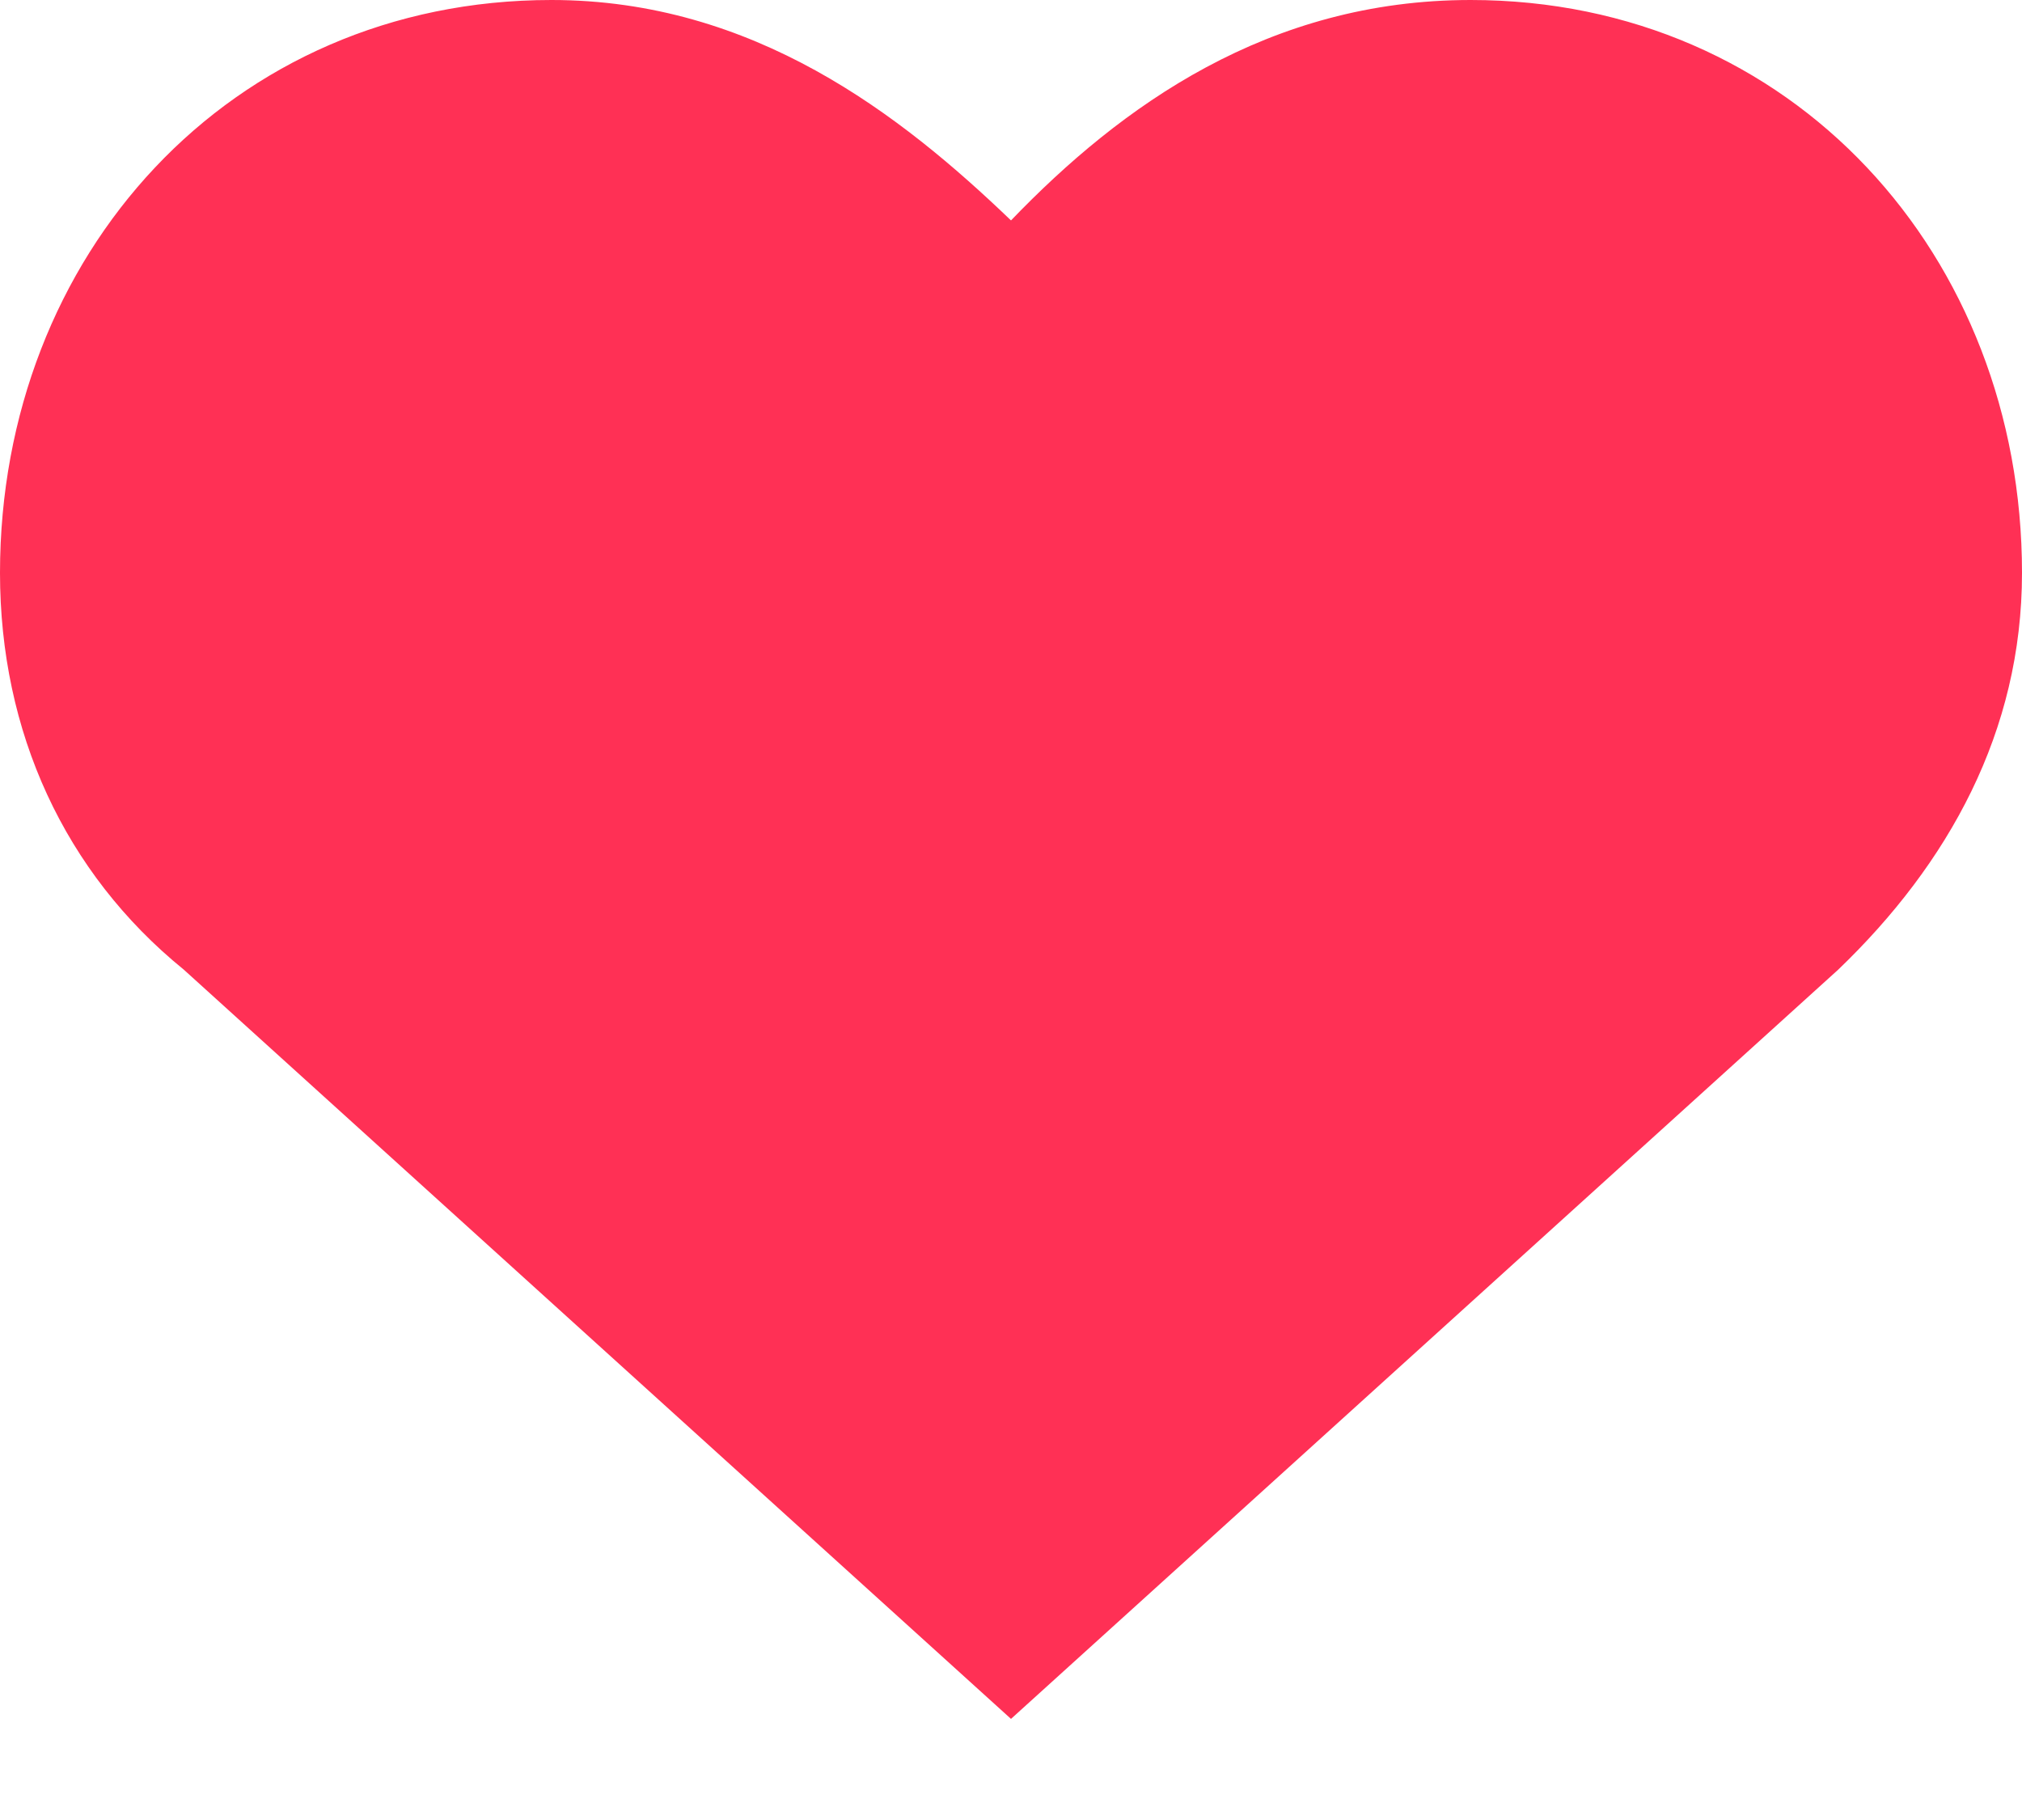
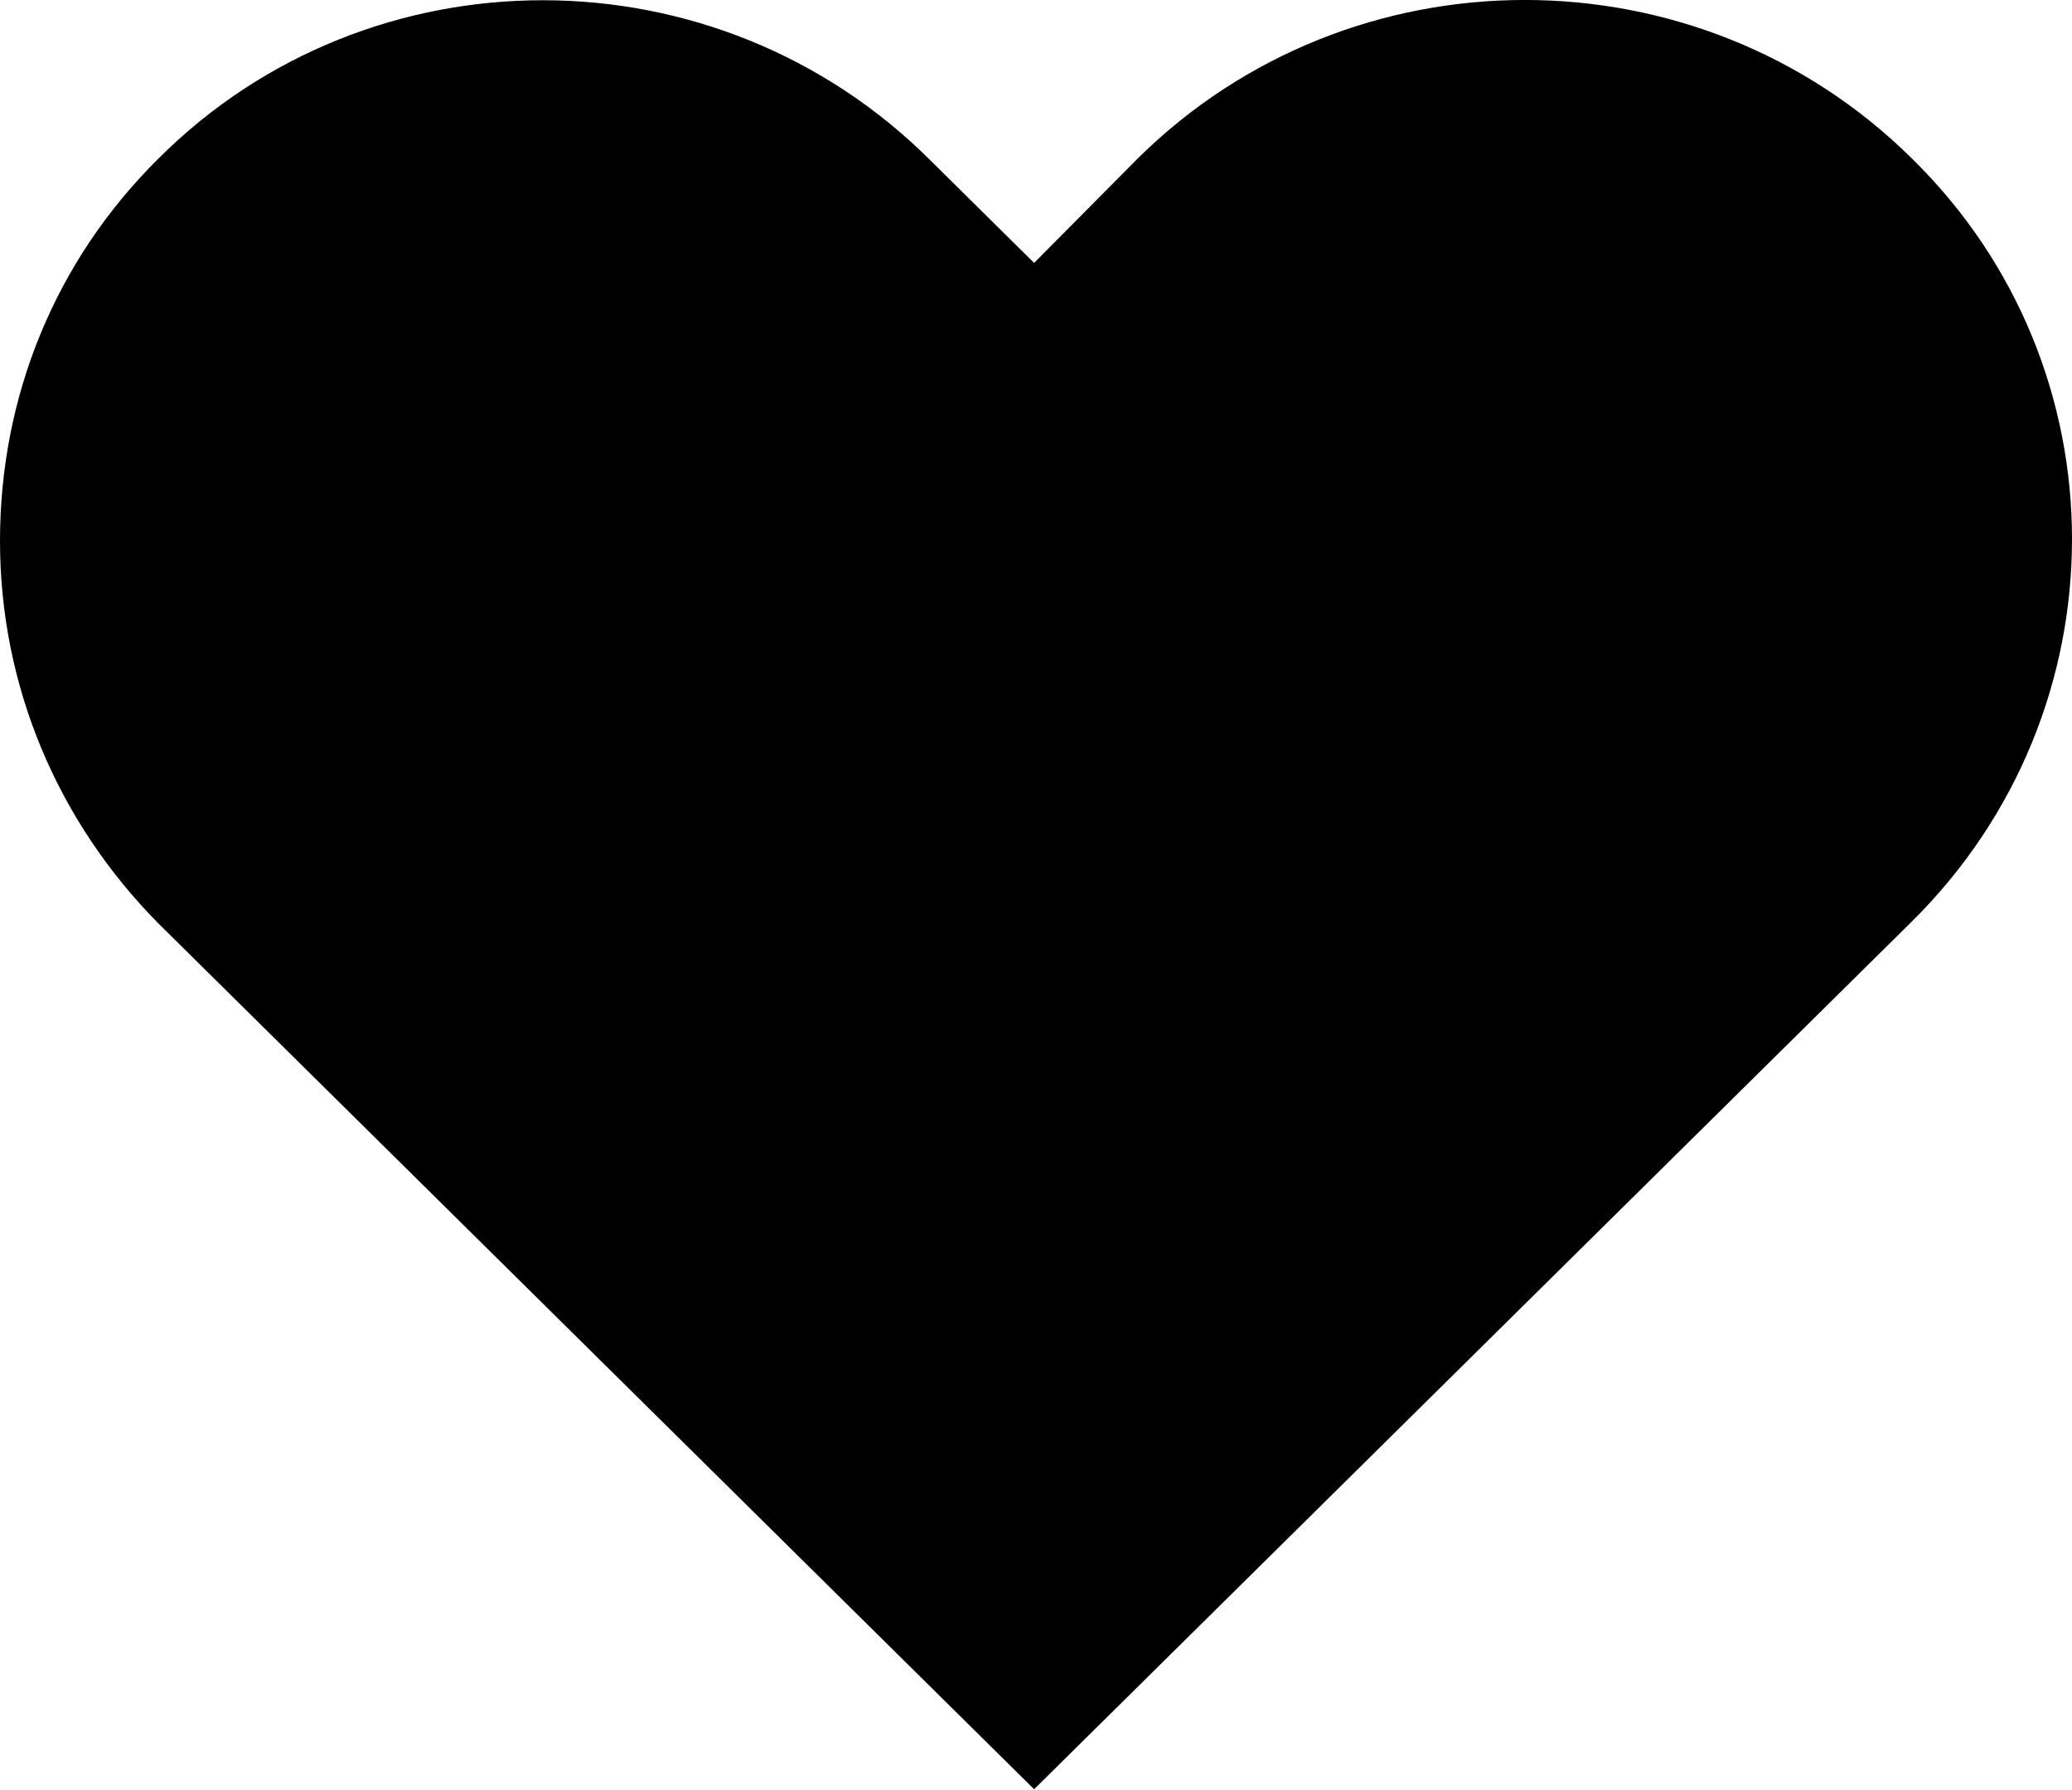
- <svg xmlns="http://www.w3.org/2000/svg" width="10" height="9" viewBox="0 0 10 9" fill="none">
-   <path d="M7.273 0C6.273 0 5.545 0.523 5 1.09C4.455 0.567 3.727 0 2.727 0C1.136 0 0 1.264 0 2.833C0 3.618 0.318 4.315 0.909 4.795L5 8.5L9.091 4.795C9.636 4.272 10 3.618 10 2.833C10 1.264 8.864 0 7.273 0Z" fill="#FF3055" />
+ <svg xmlns="http://www.w3.org/2000/svg" width="22" height="19" viewBox="0 0 22 19" fill="none">
+   <path fill-rule="evenodd" clip-rule="evenodd" d="M20.299 1.682C22.567 3.902 22.567 7.543 20.299 9.786L10.98 19L1.684 9.808C0.606 8.72 0 7.277 0 5.745C0 4.213 0.584 2.77 1.684 1.682C3.93 -0.561 7.612 -0.561 9.88 1.704L10.98 2.792L12.081 1.682C14.349 -0.561 18.031 -0.561 20.299 1.682Z" fill="black" />
</svg>
